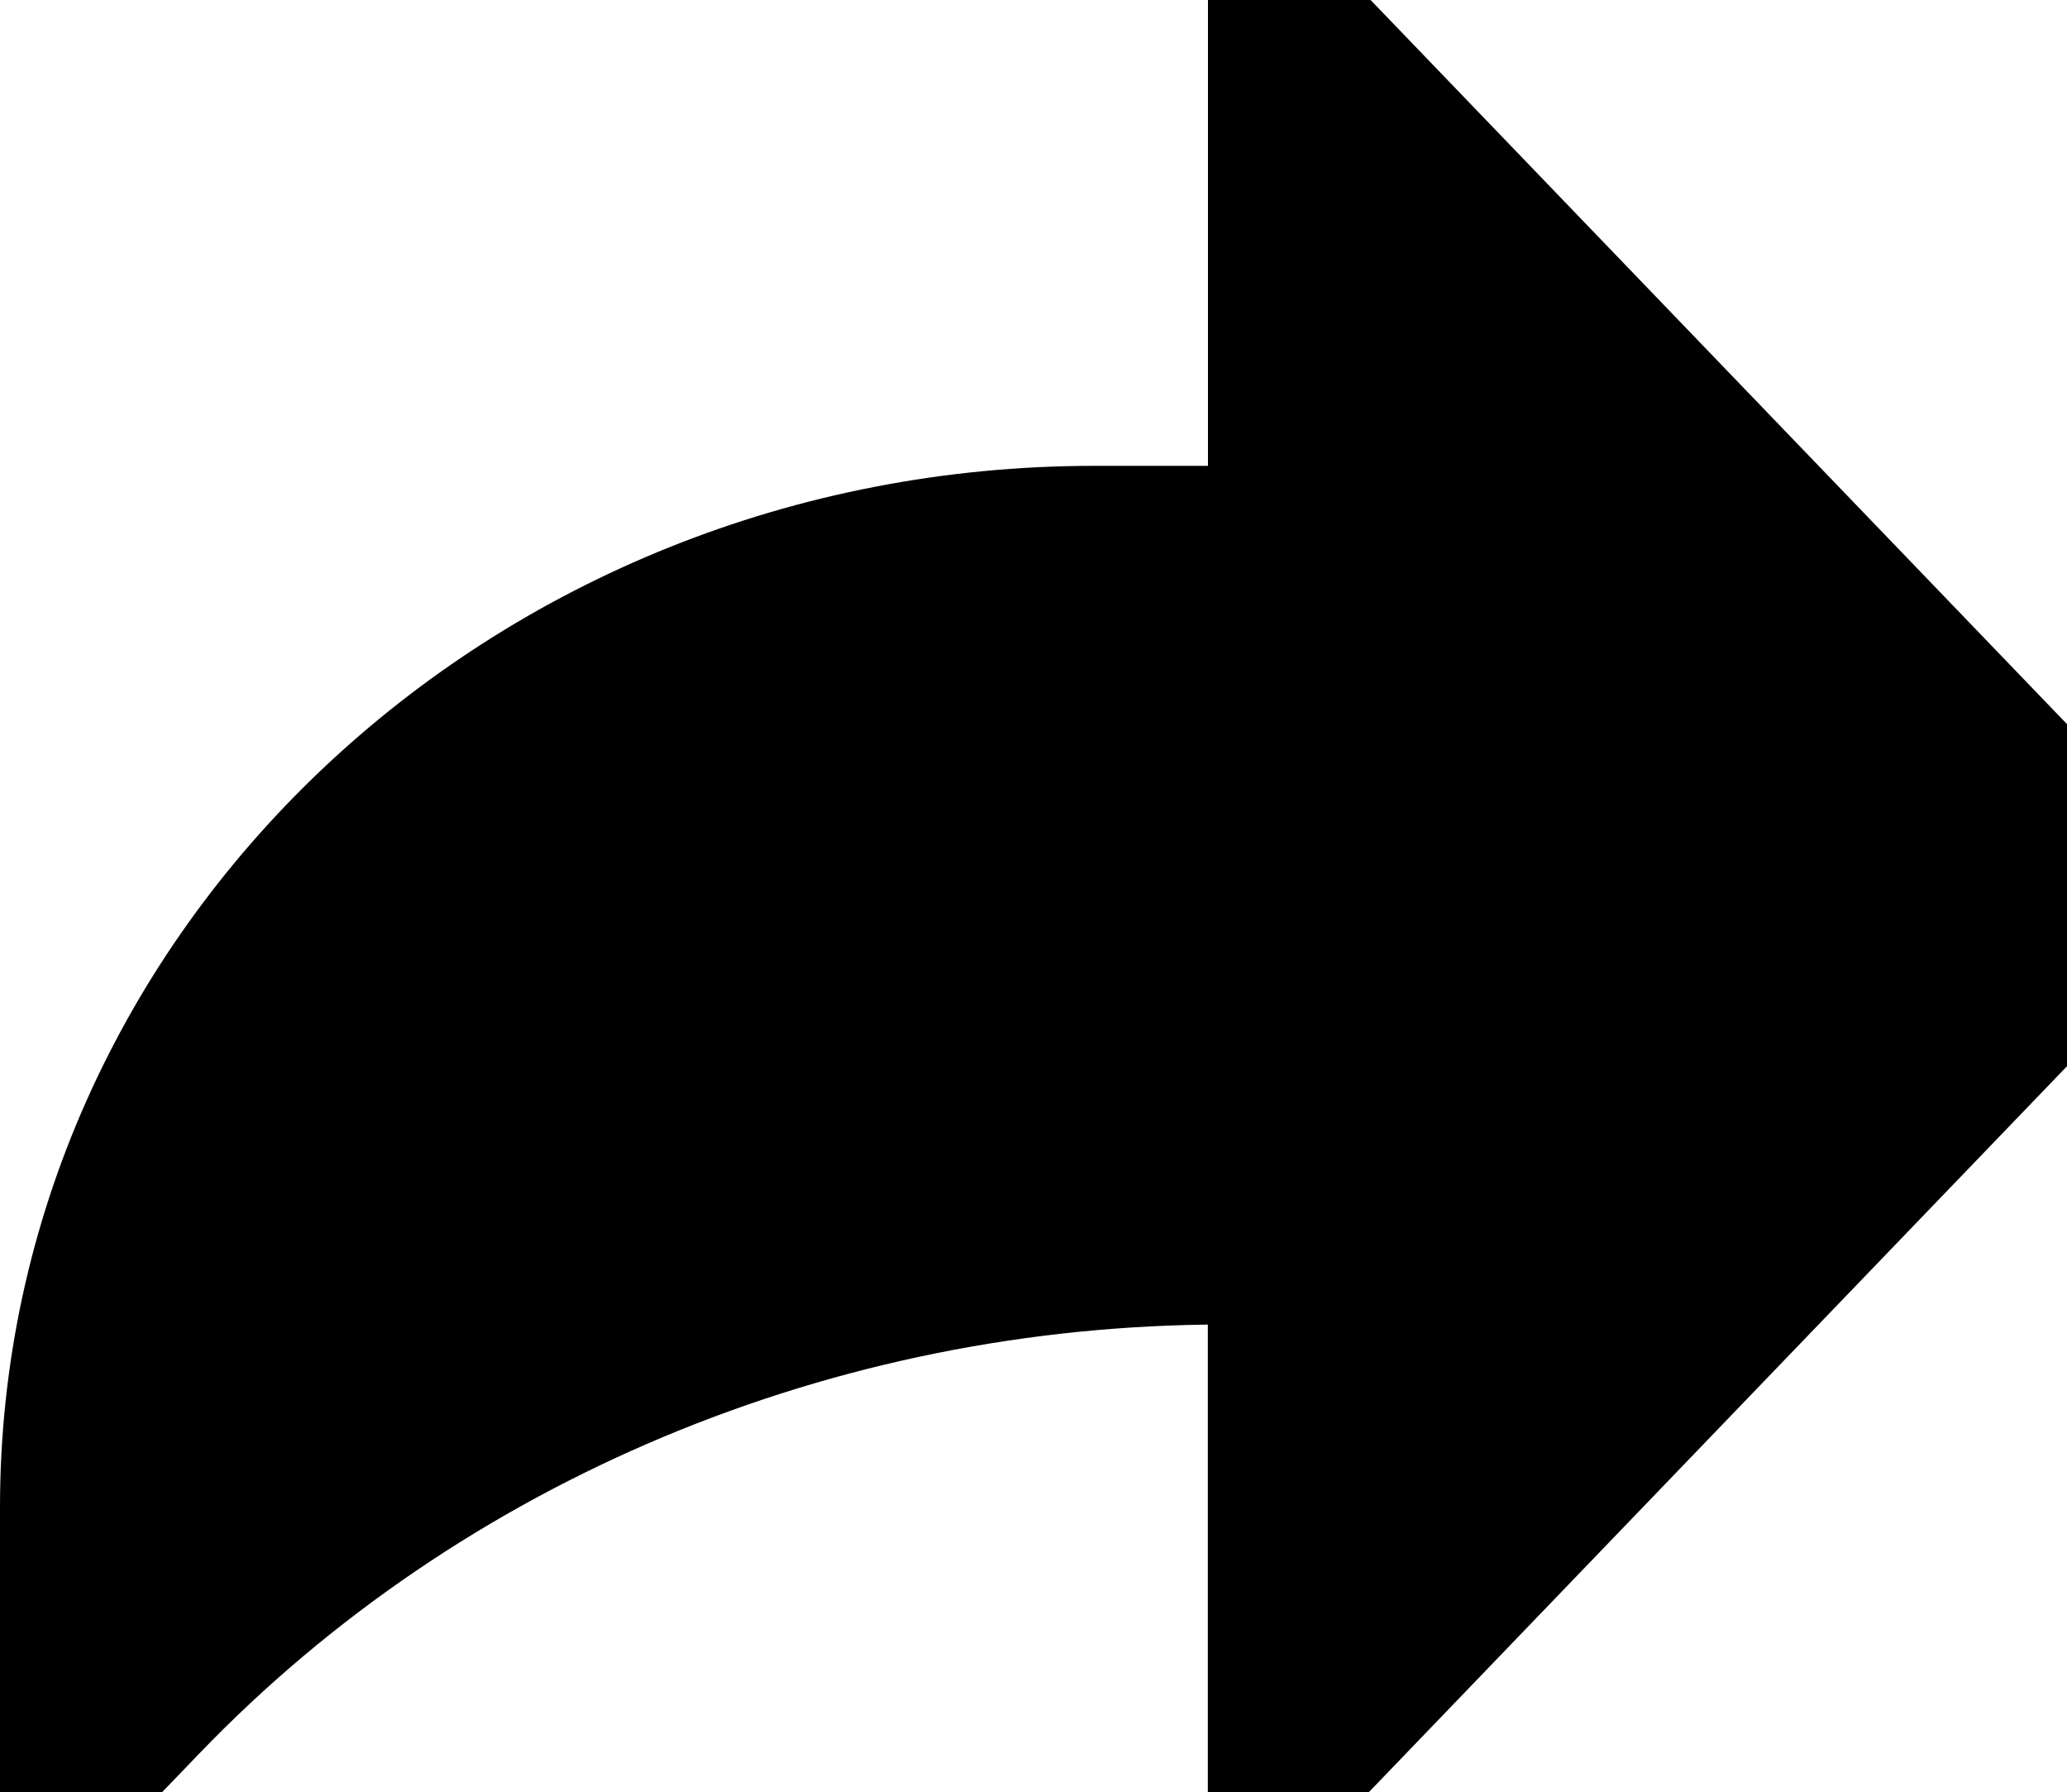
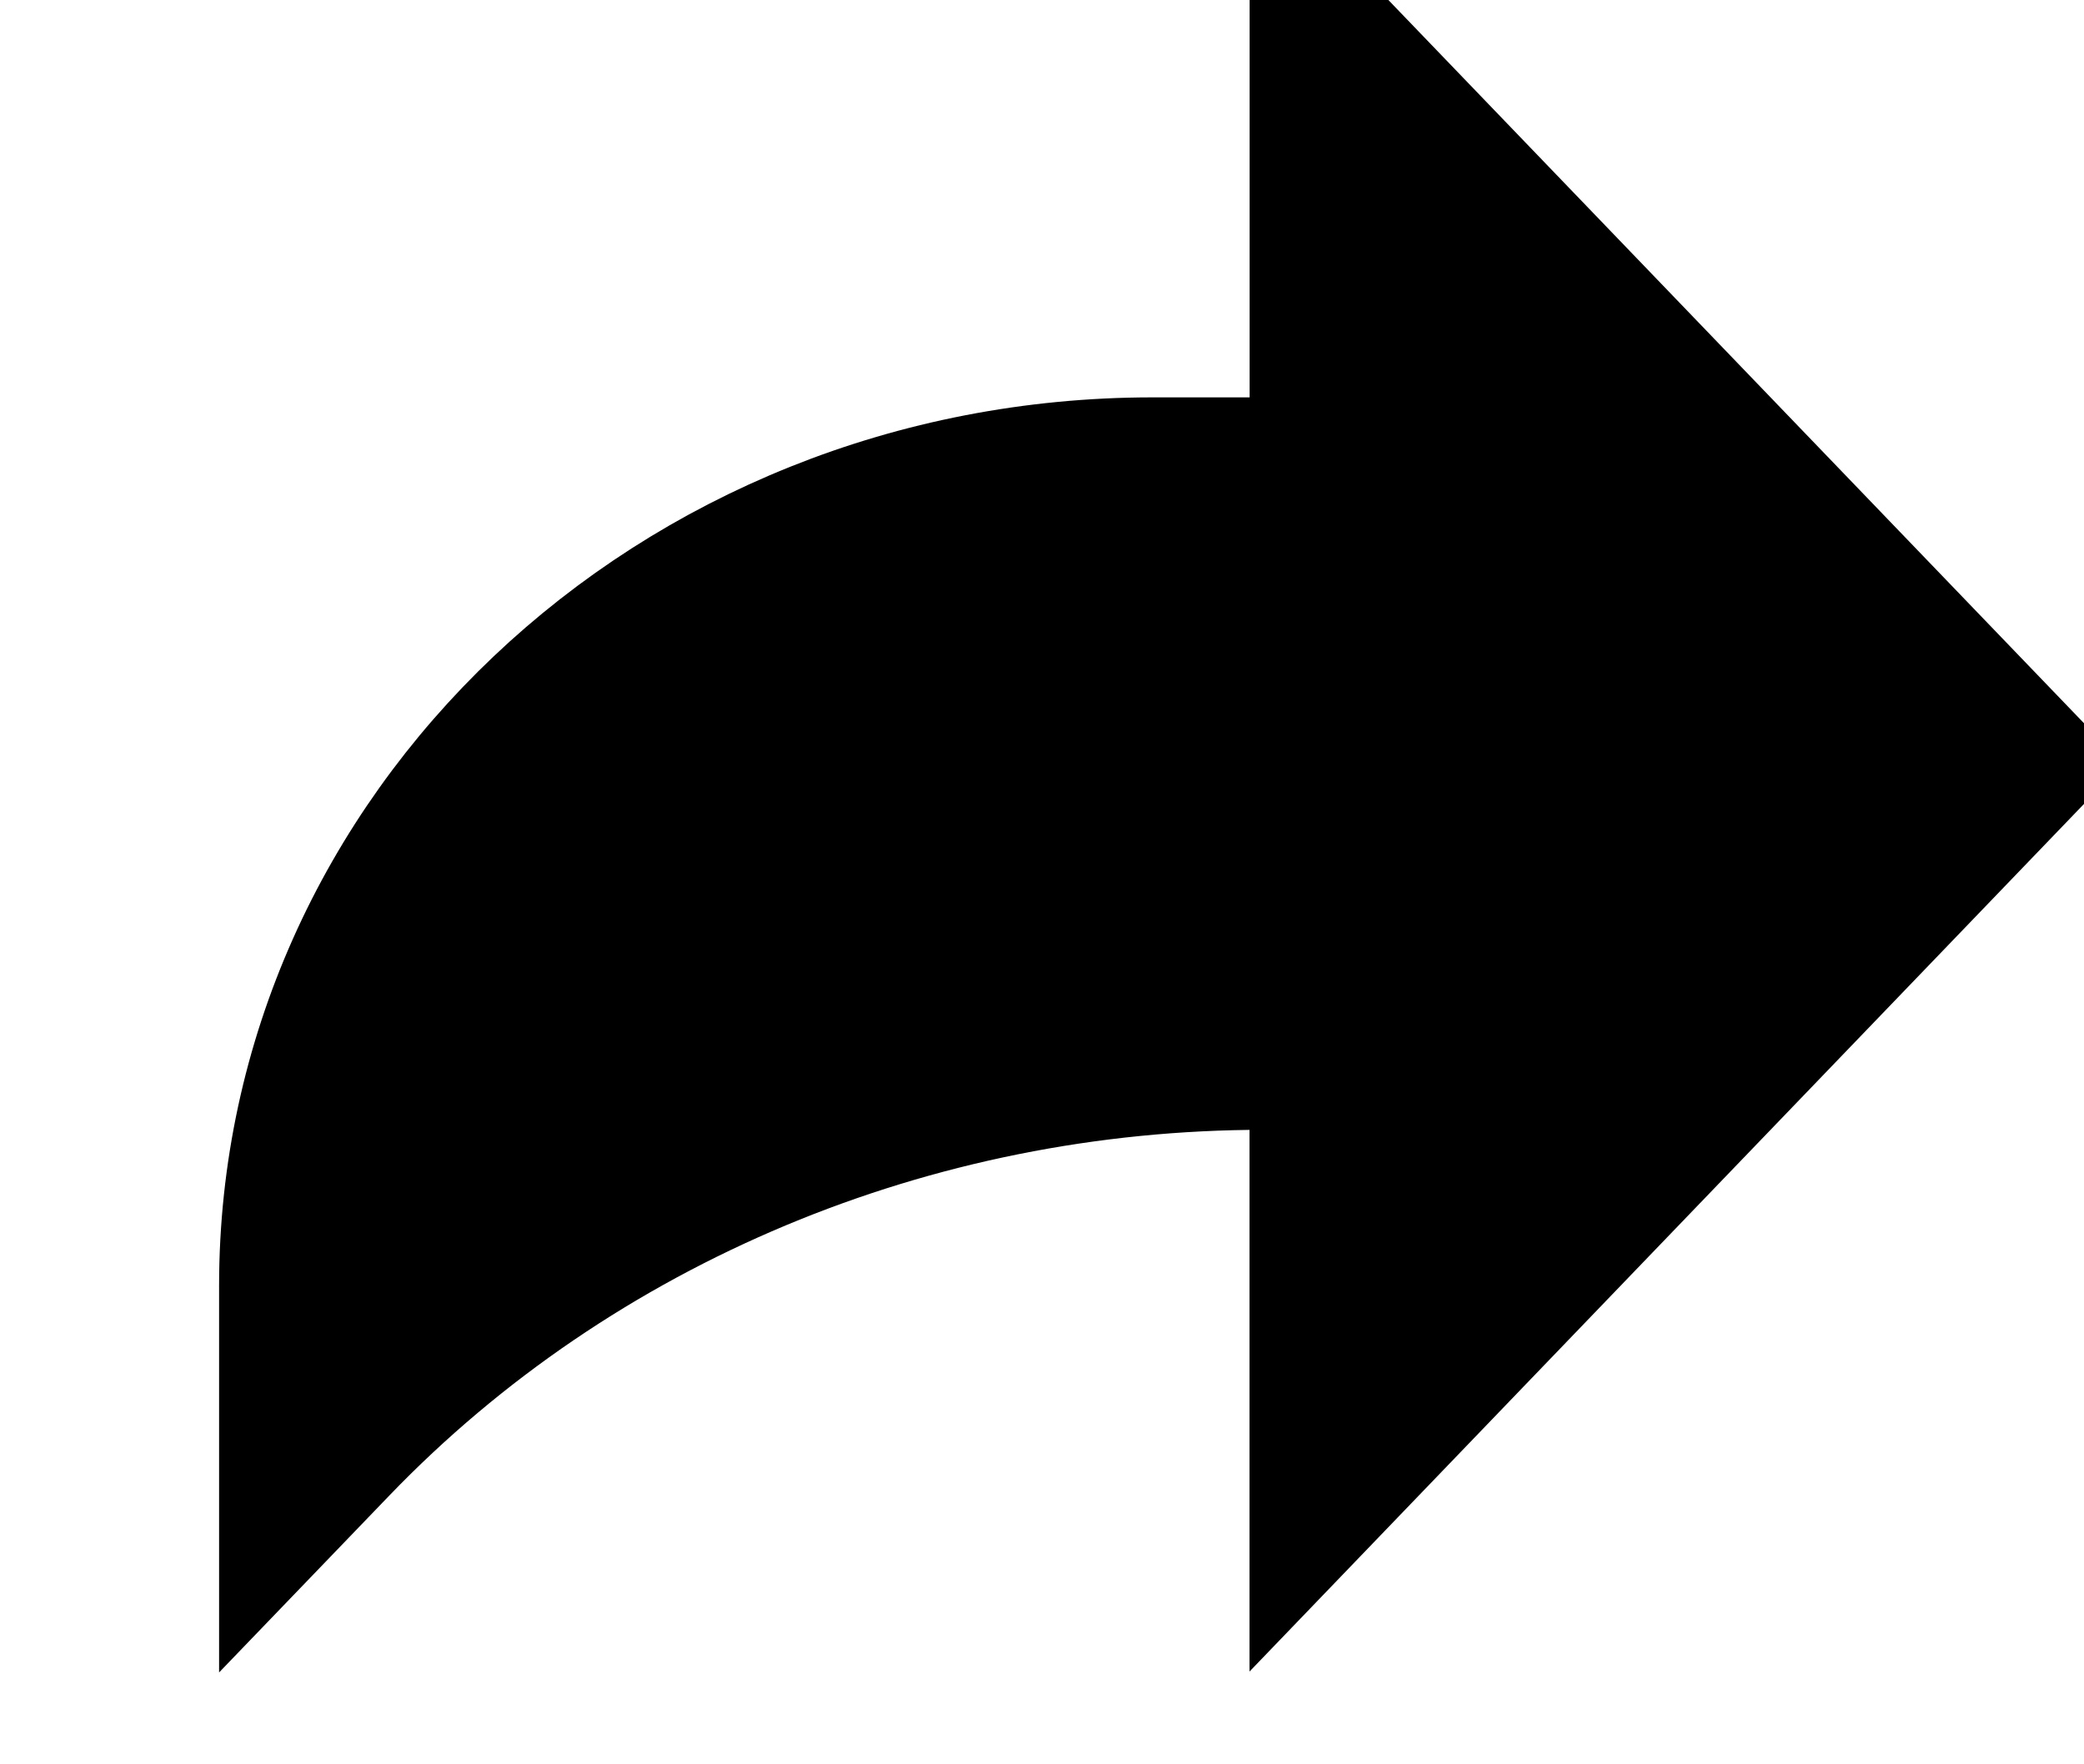
- <svg xmlns="http://www.w3.org/2000/svg" viewBox="0 0 14 13" width="15" height="13">
+ <svg xmlns="http://www.w3.org/2000/svg" viewBox="0 0 13 15" width="13" height="11">
  <path fill="currentColor" stroke="currentColor" d="M15 6.495L8.766.014V3.88H7.441C3.33 3.88 0 7.039 0 10.936v2.049l.589-.612C2.59 10.294 5.422 9.11 8.39 9.11h.375v3.867L15 6.495z" />
</svg>
